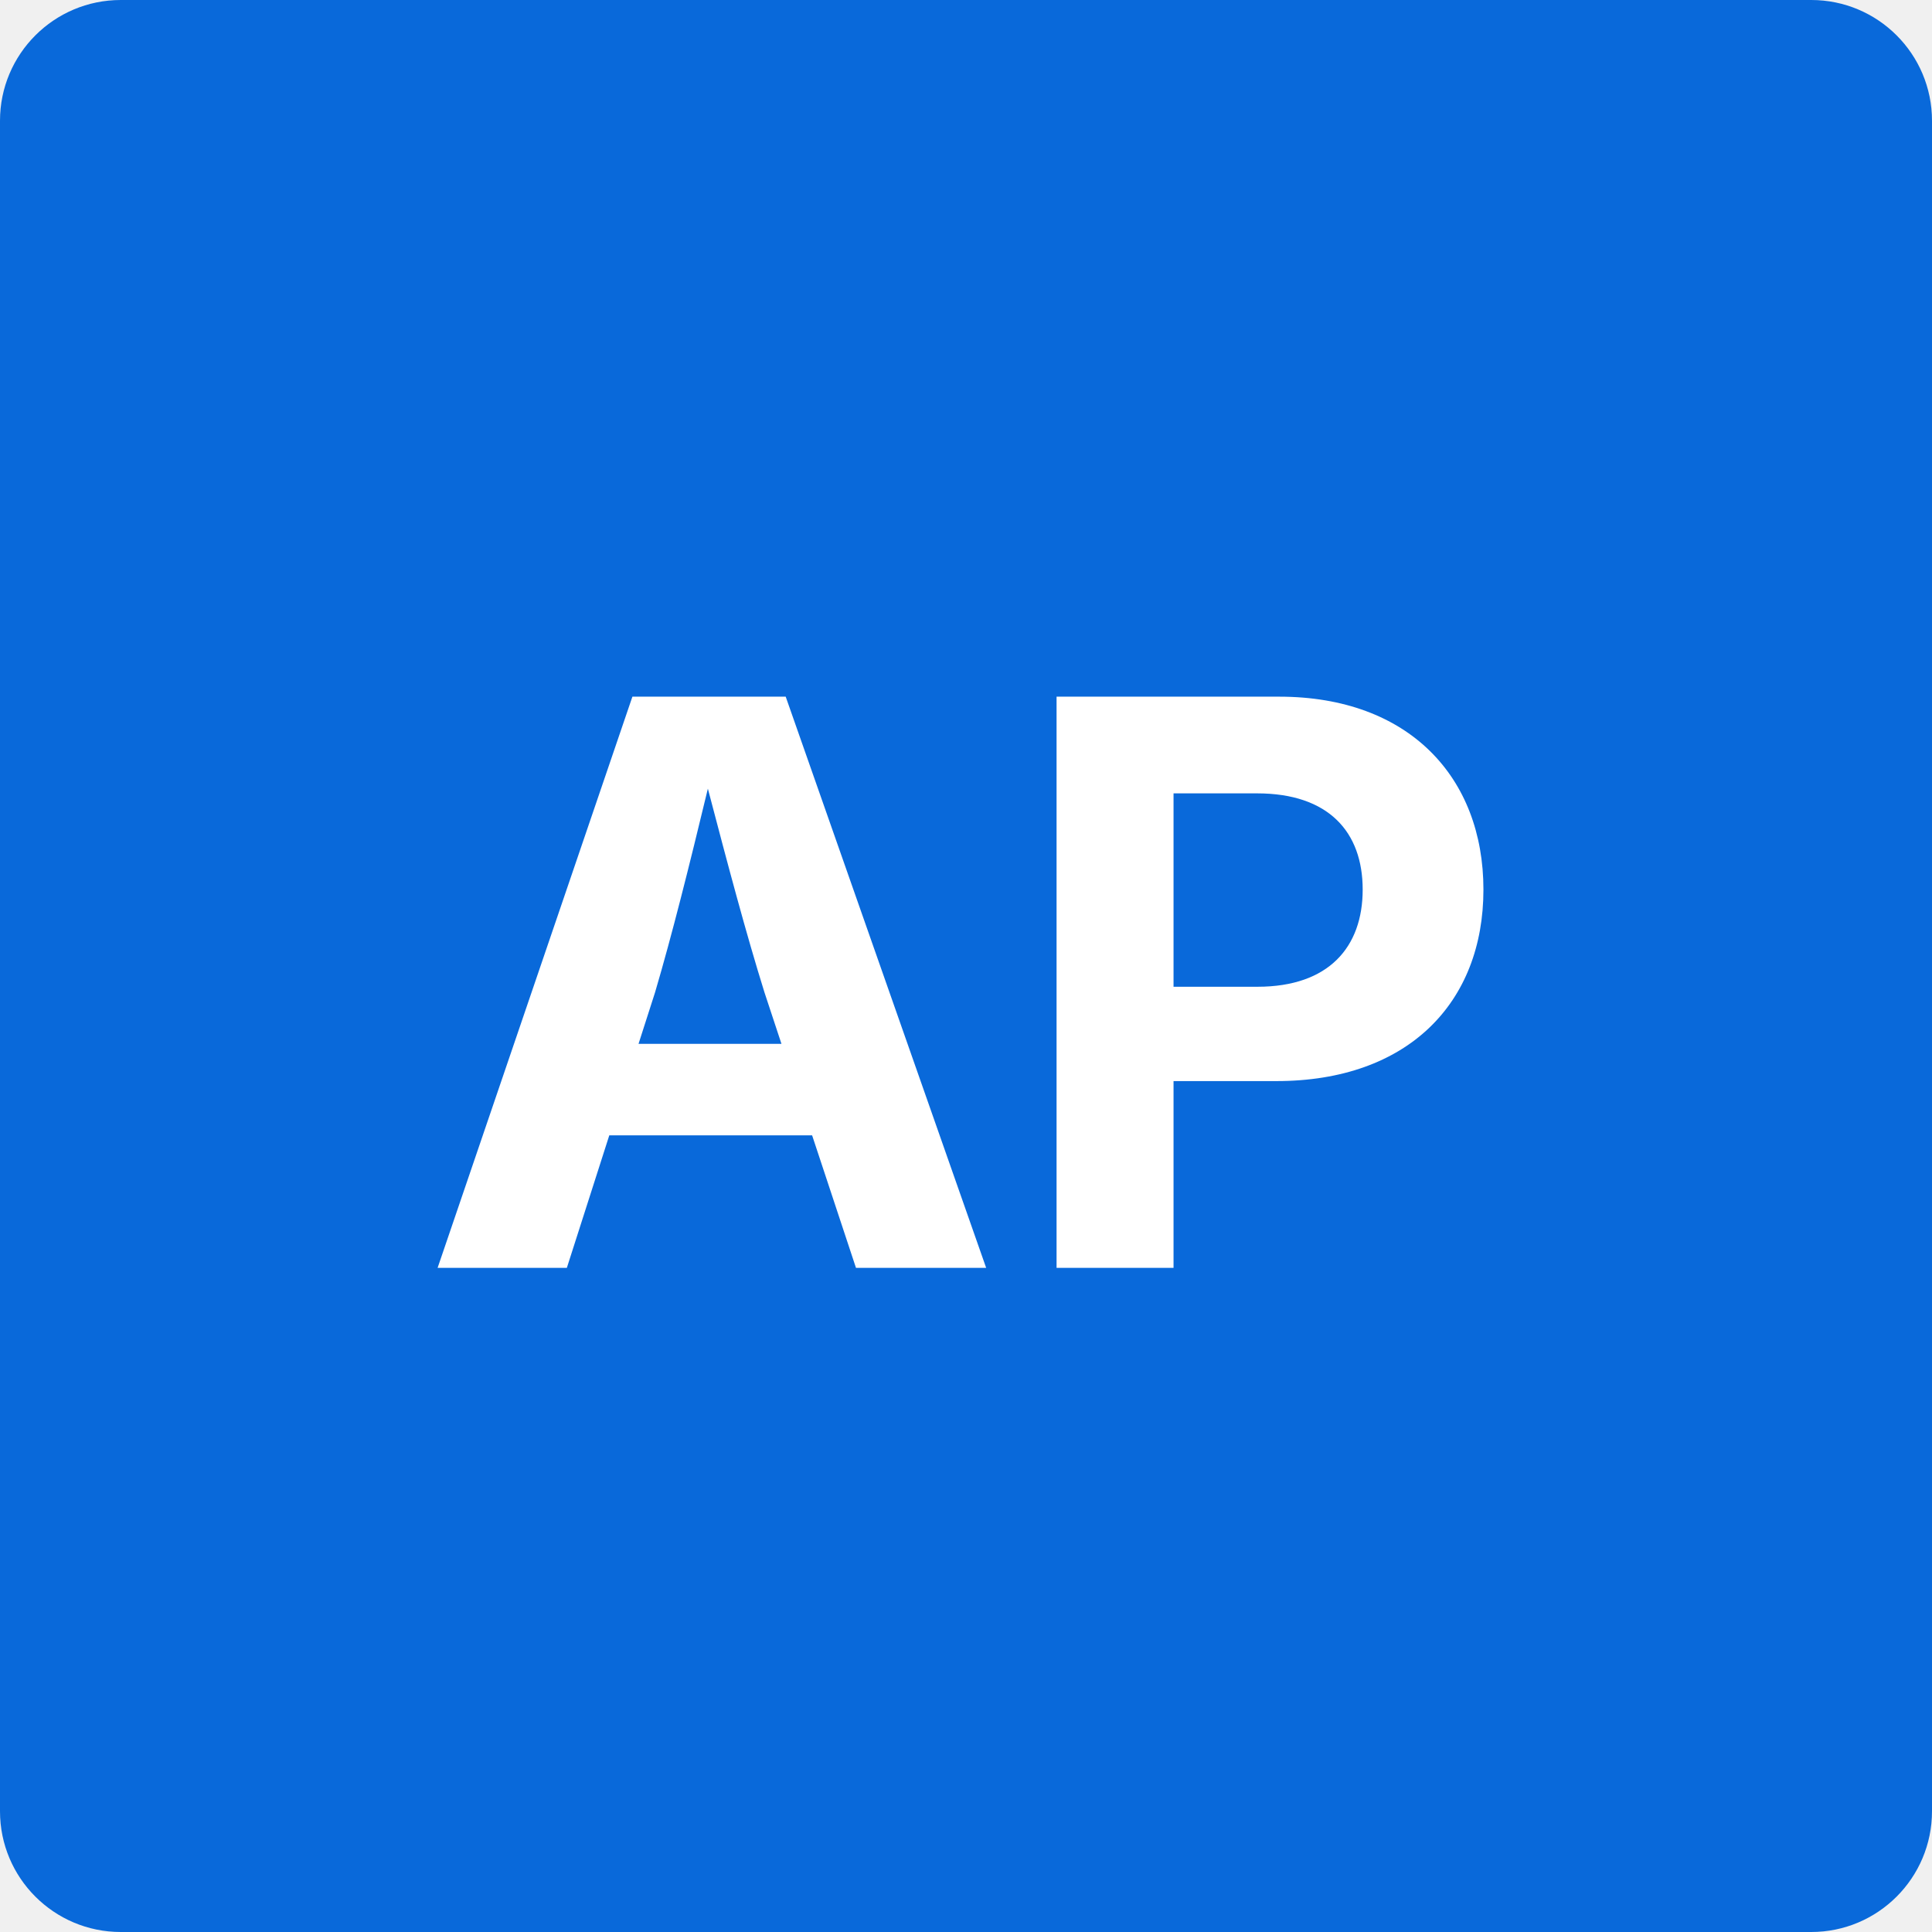
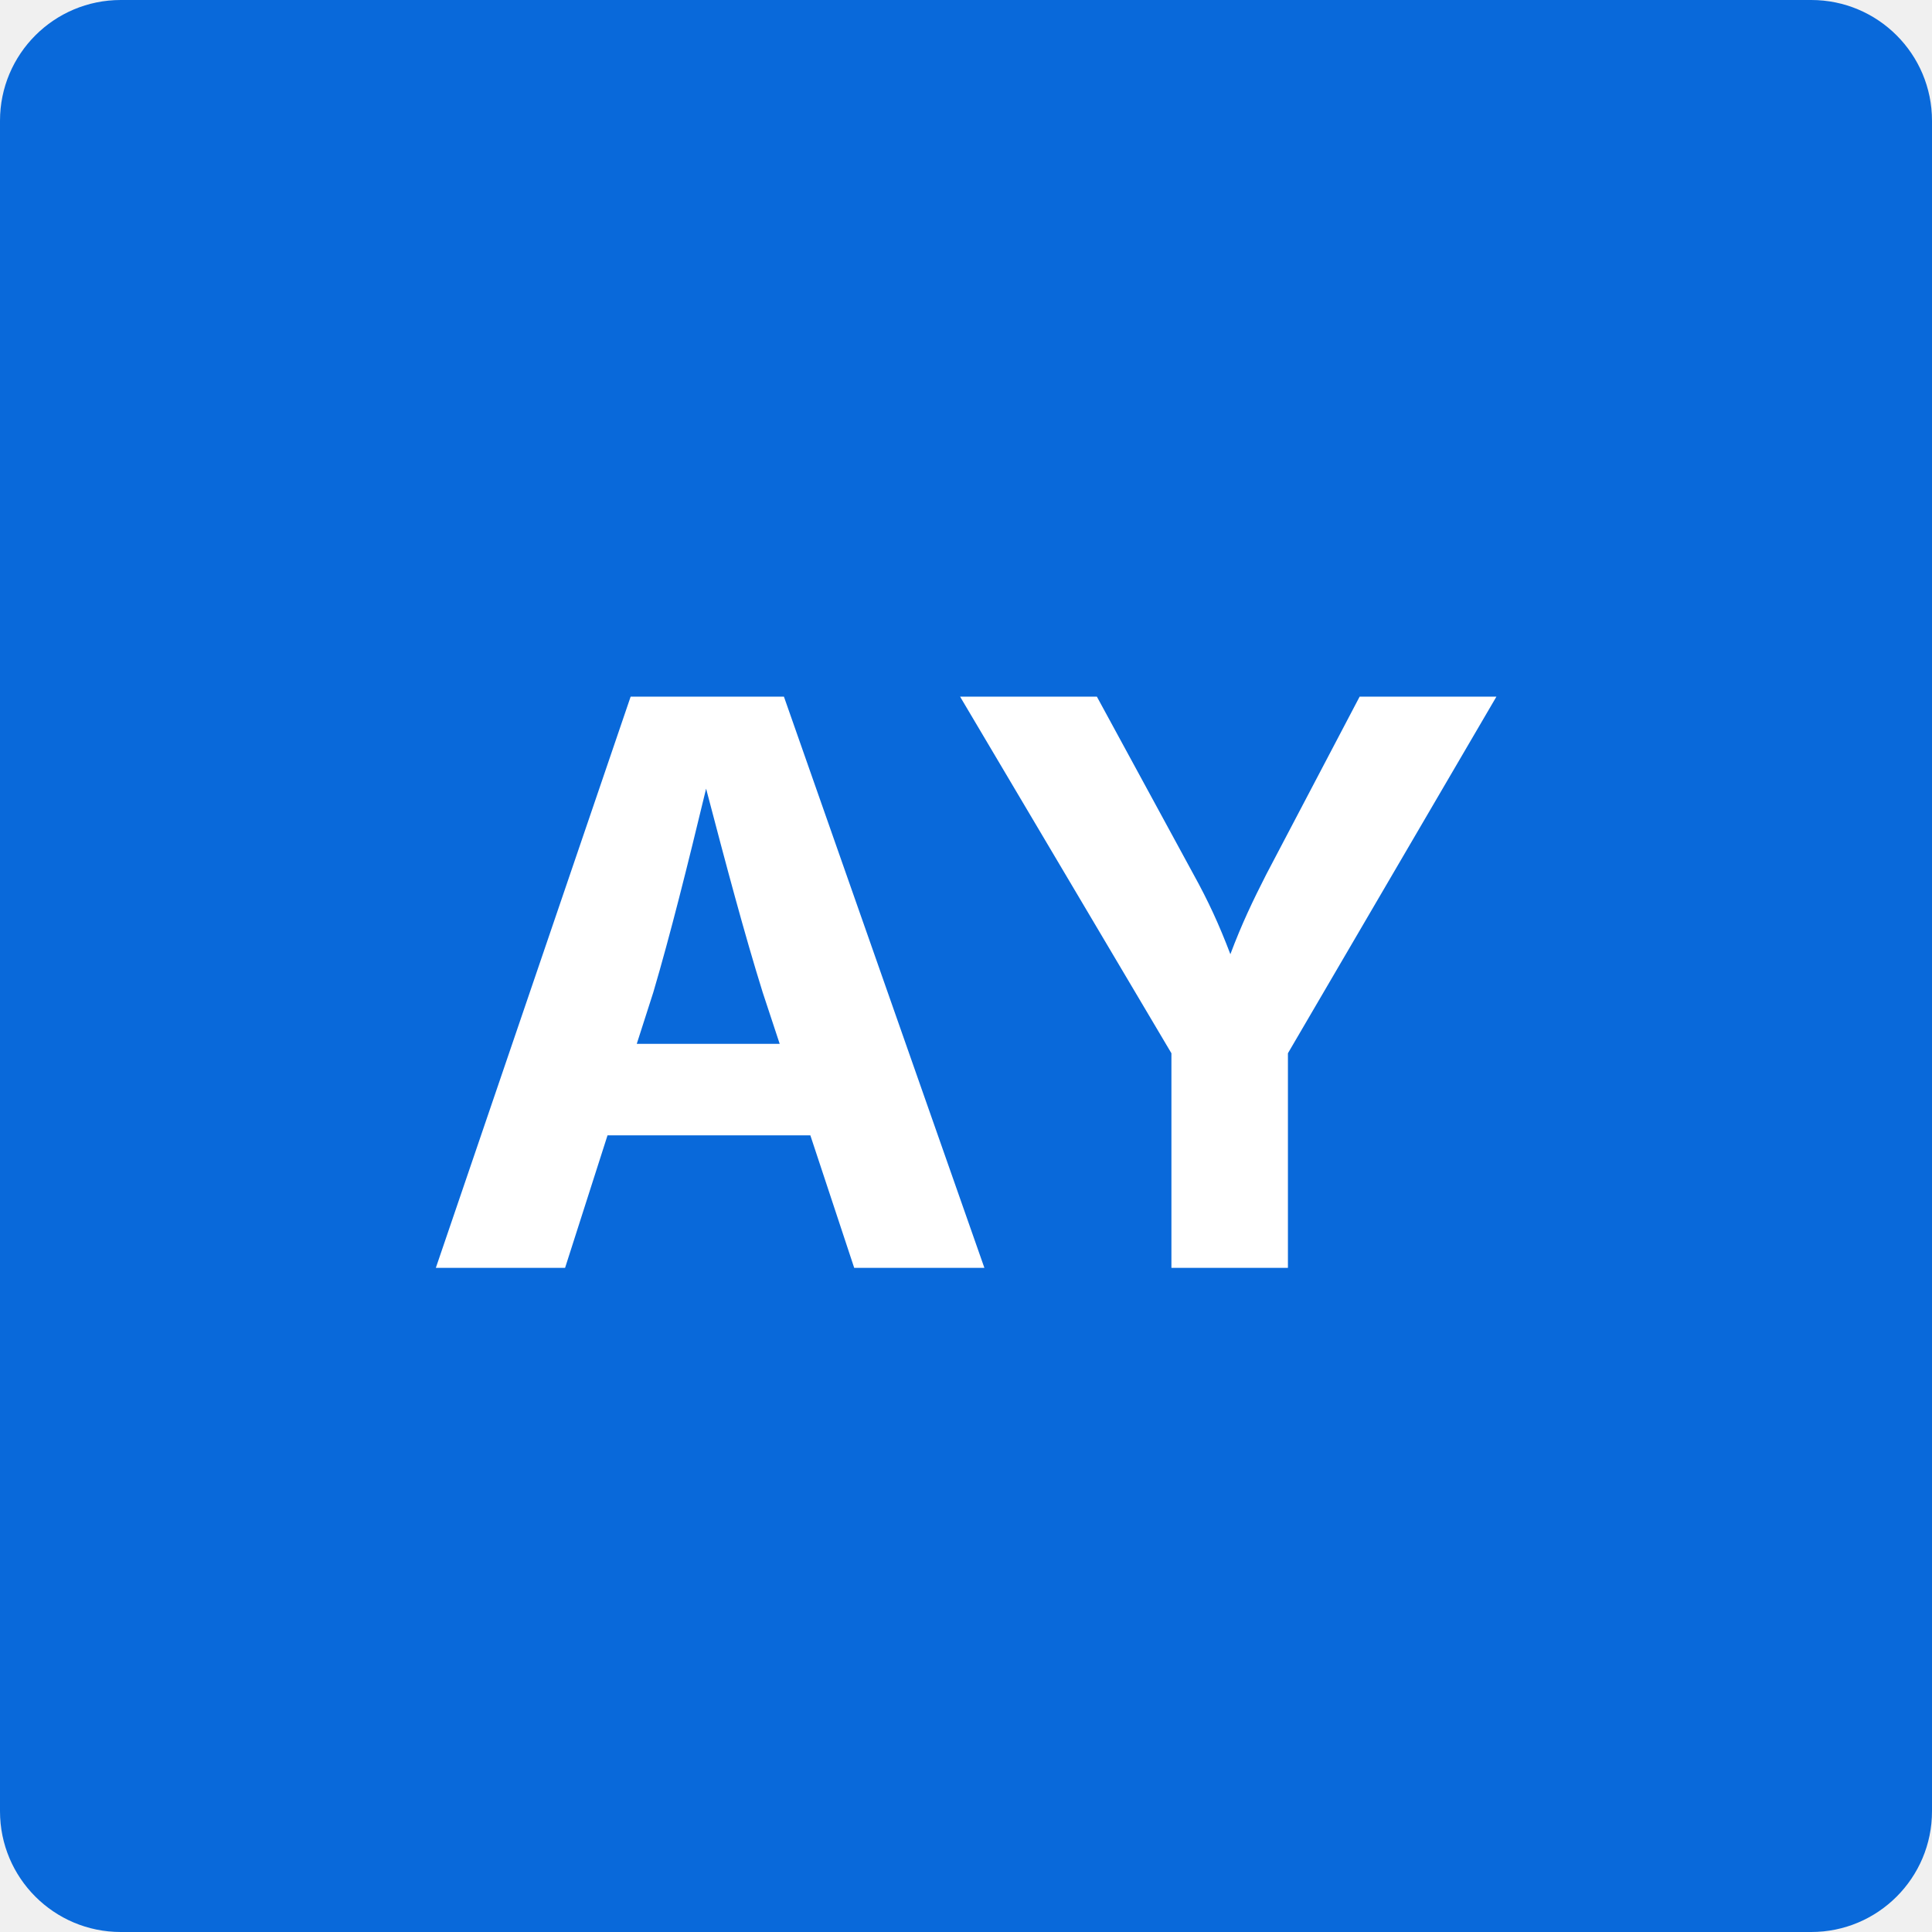
<svg xmlns="http://www.w3.org/2000/svg" viewBox="0 0 64 64">
  <rect width="64" height="64" rx="4" fill="#0969da" />
-   <text x="32" y="42" font-family="system-ui, -apple-system, sans-serif" font-size="26" font-weight="700" fill="#ffffff" text-anchor="middle">AP</text>
+   <text x="32" y="42" font-family="system-ui, -apple-system, sans-serif" font-size="26" font-weight="700" fill="#ffffff" text-anchor="middle">AY</text>
</svg>
